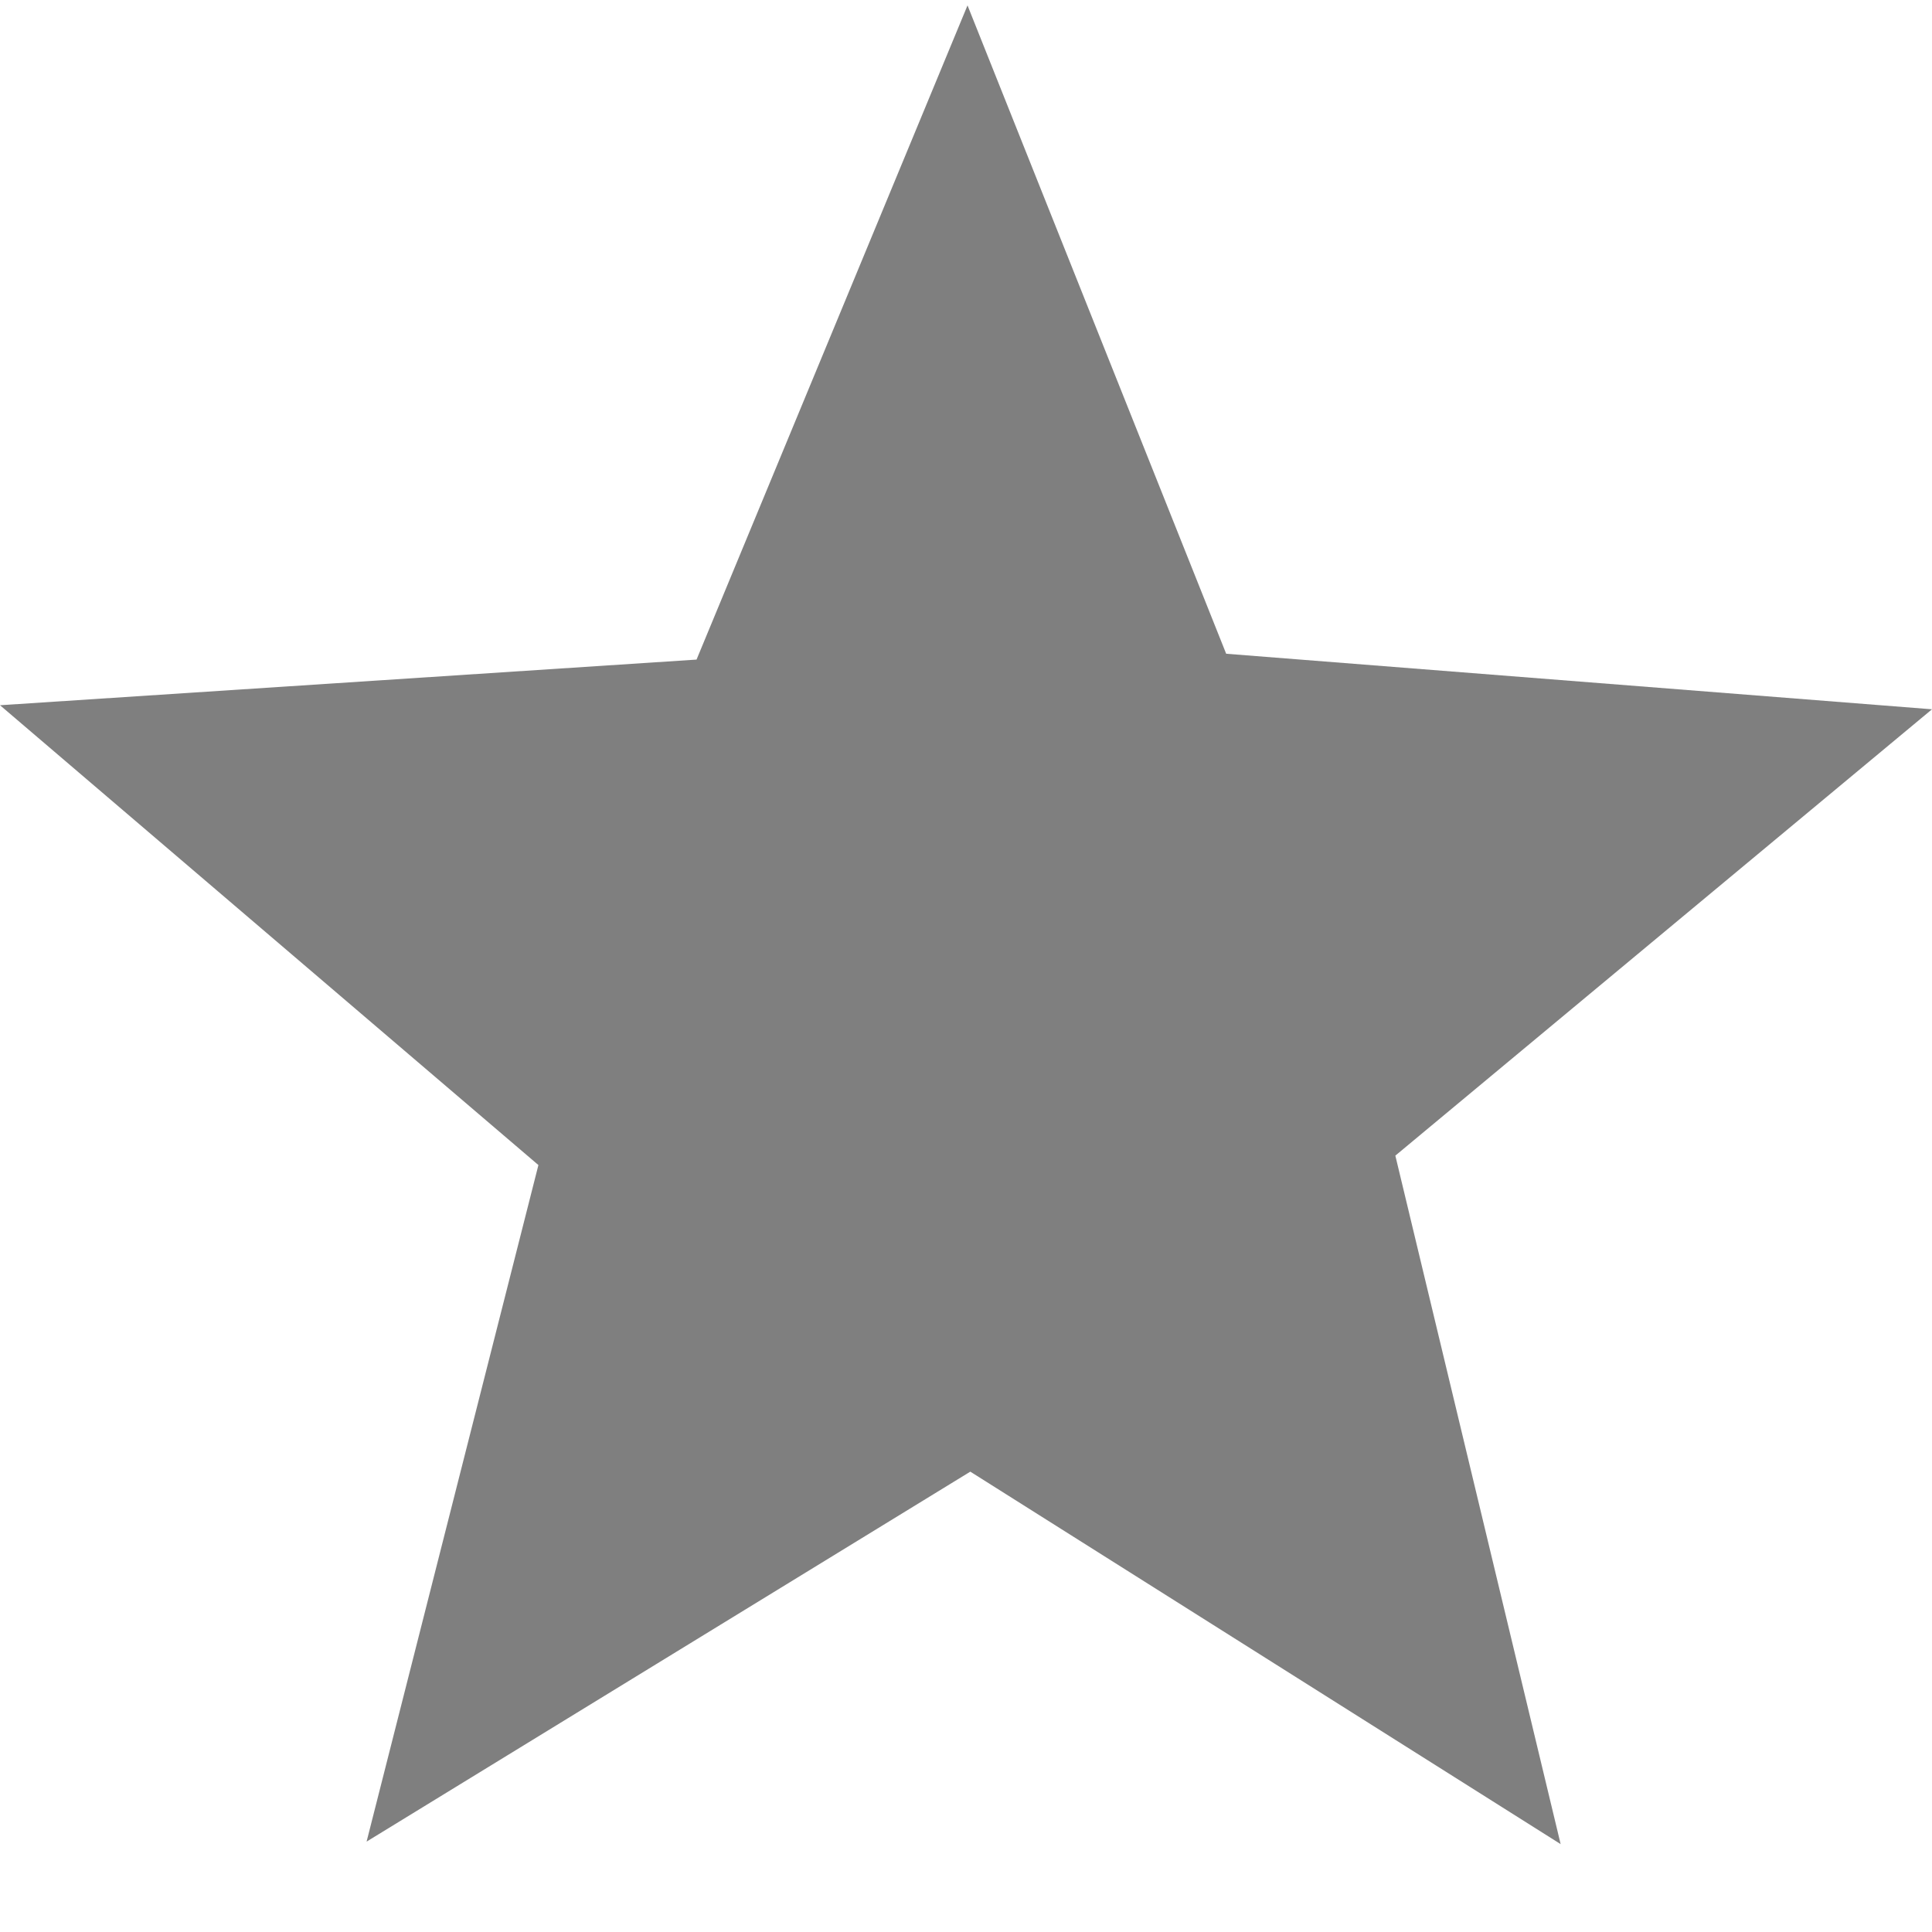
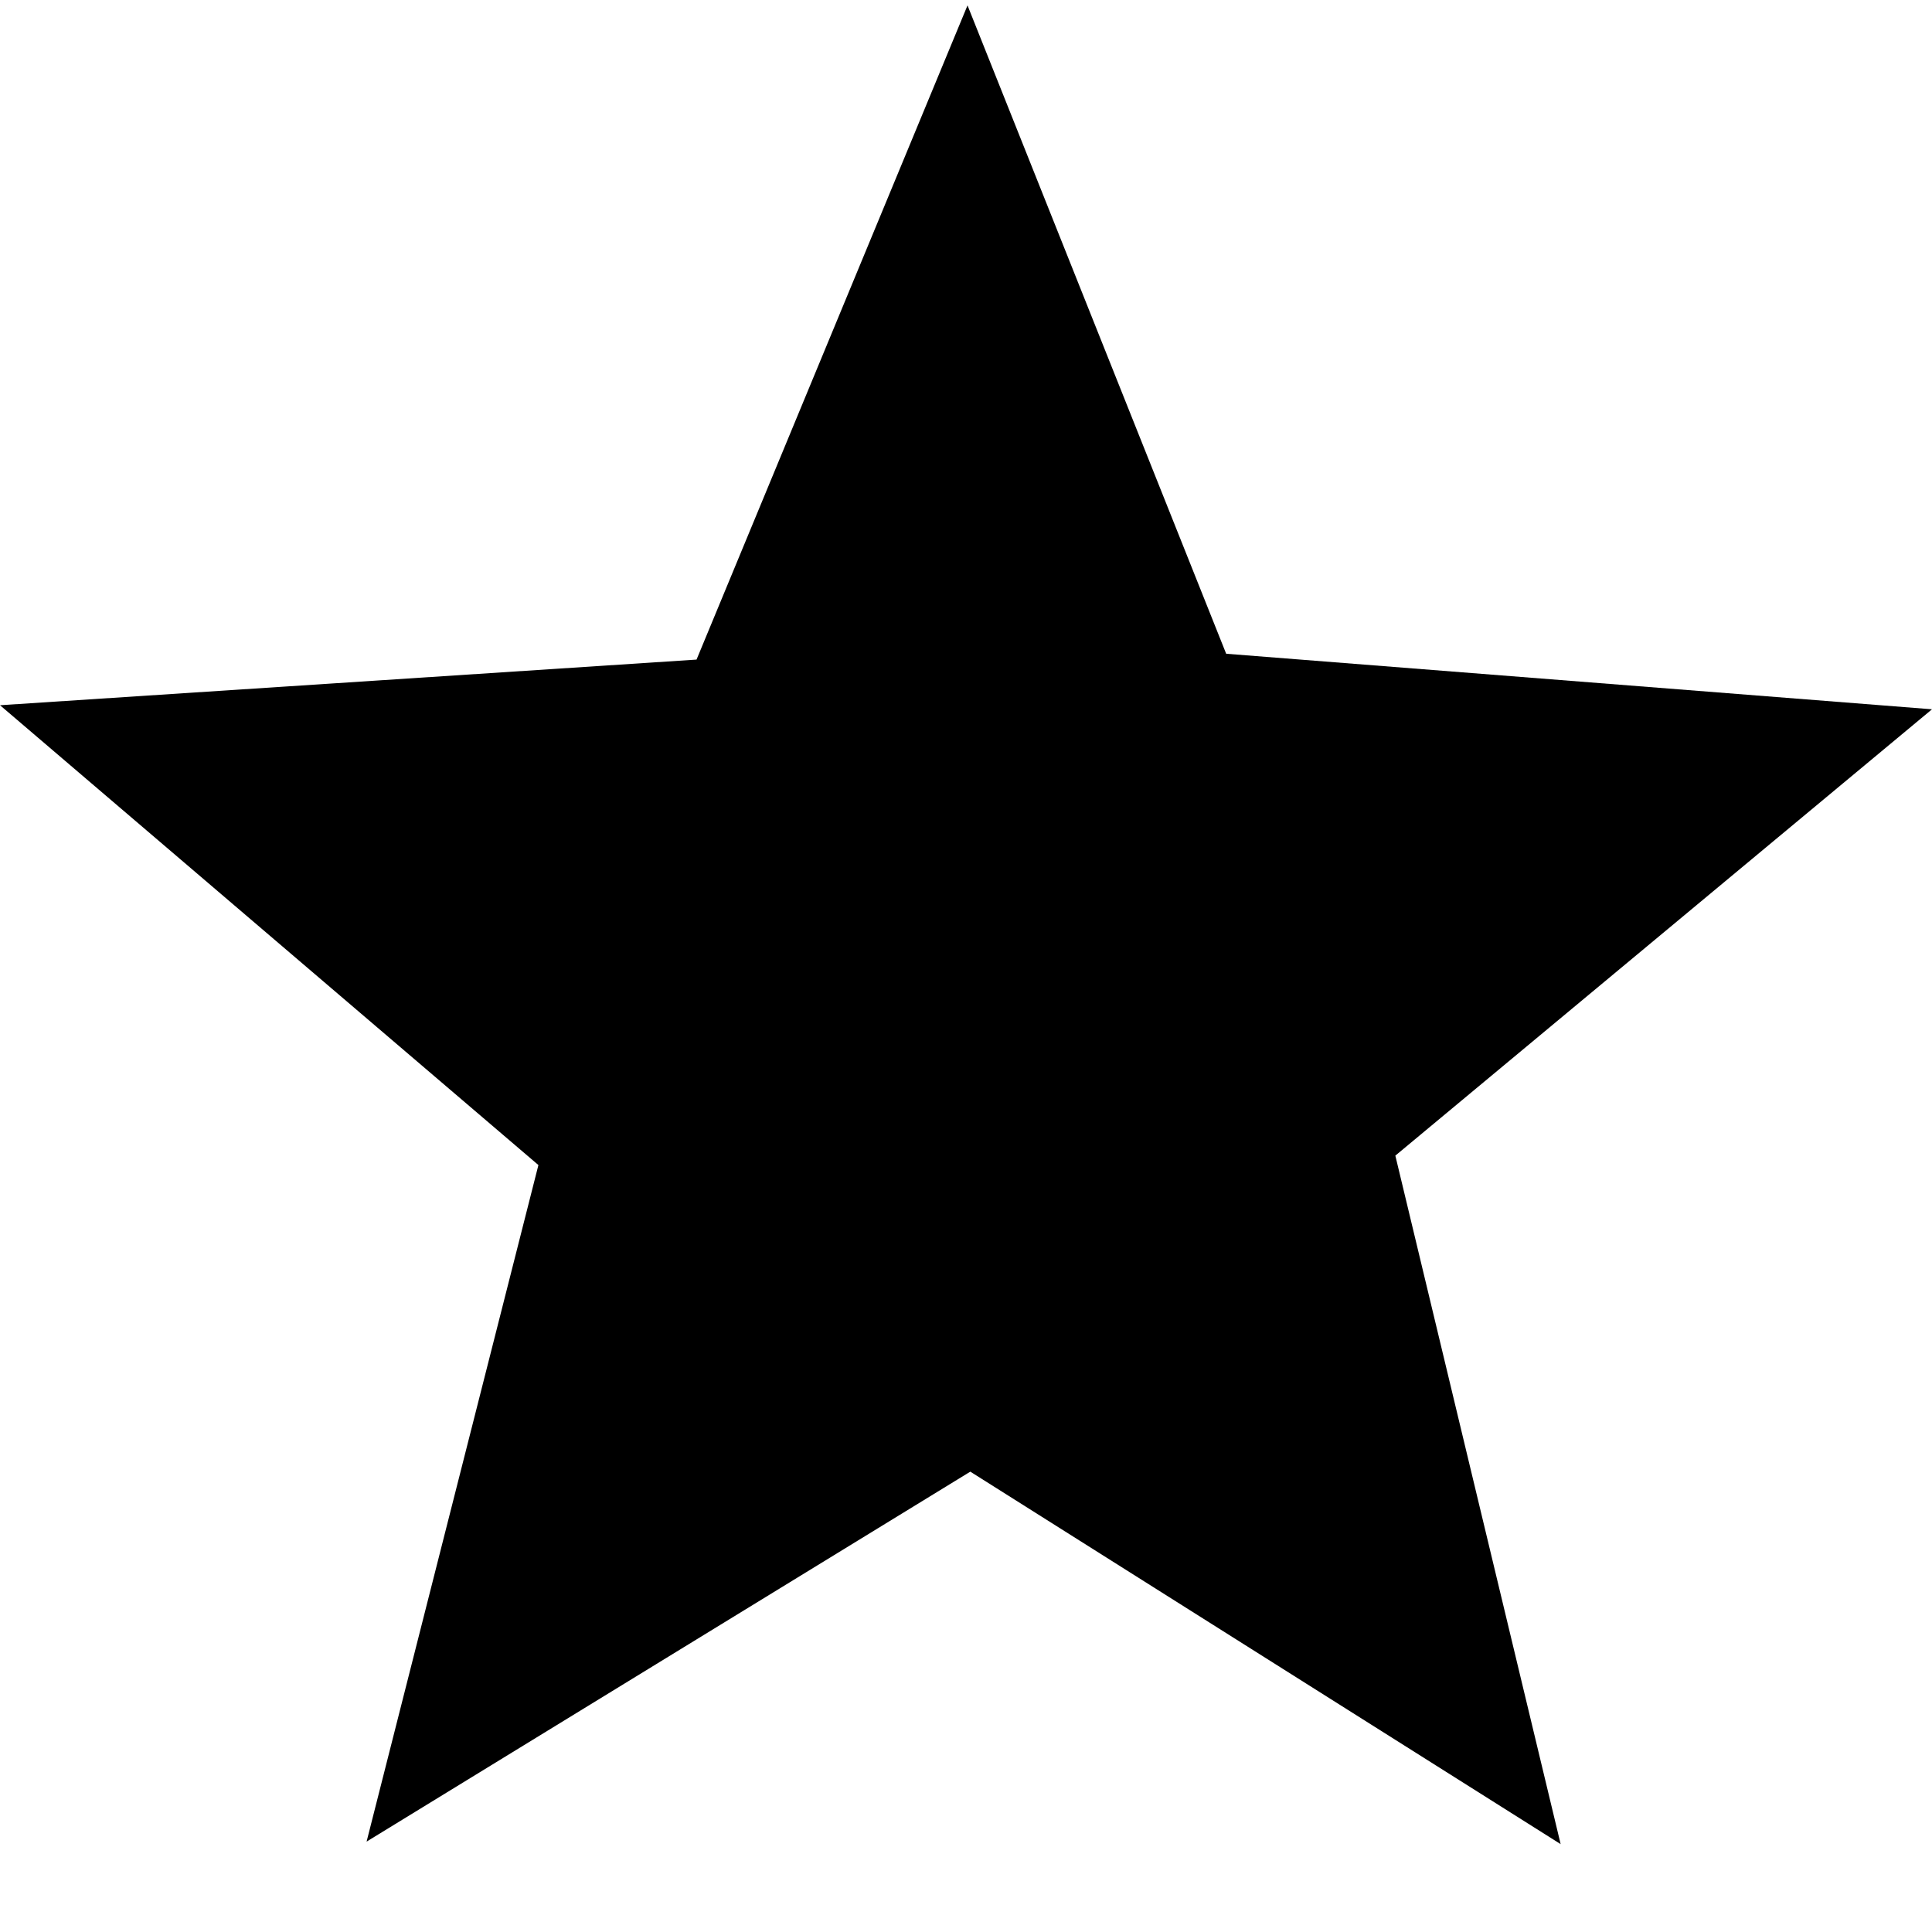
<svg xmlns="http://www.w3.org/2000/svg" height="22" width="22" version="1.1">
-   <g opacity=".5" transform="matrix(.068322 0 0 .068322 -10.114 -50.902)">
-     <path d="m330.36 858.43 43.111 108.06 117.64 9.257-89.445 74.392 27.55 114.75-98.391-62.079-100.62 61.66 28.637-112.76-89.734-76.638 116.09-7.609z" transform="translate(-21.071,-112.5)" />
+   <g transform="matrix(.068322 0 0 .068322 -10.114 -50.902)">
+     <path style="" d="m330.36 858.43 43.111 108.06 117.64 9.257-89.445 74.392 27.55 114.75-98.391-62.079-100.62 61.66 28.637-112.76-89.734-76.638 116.09-7.609z" transform="translate(-21.071,-112.5)" />
  </g>
</svg>
